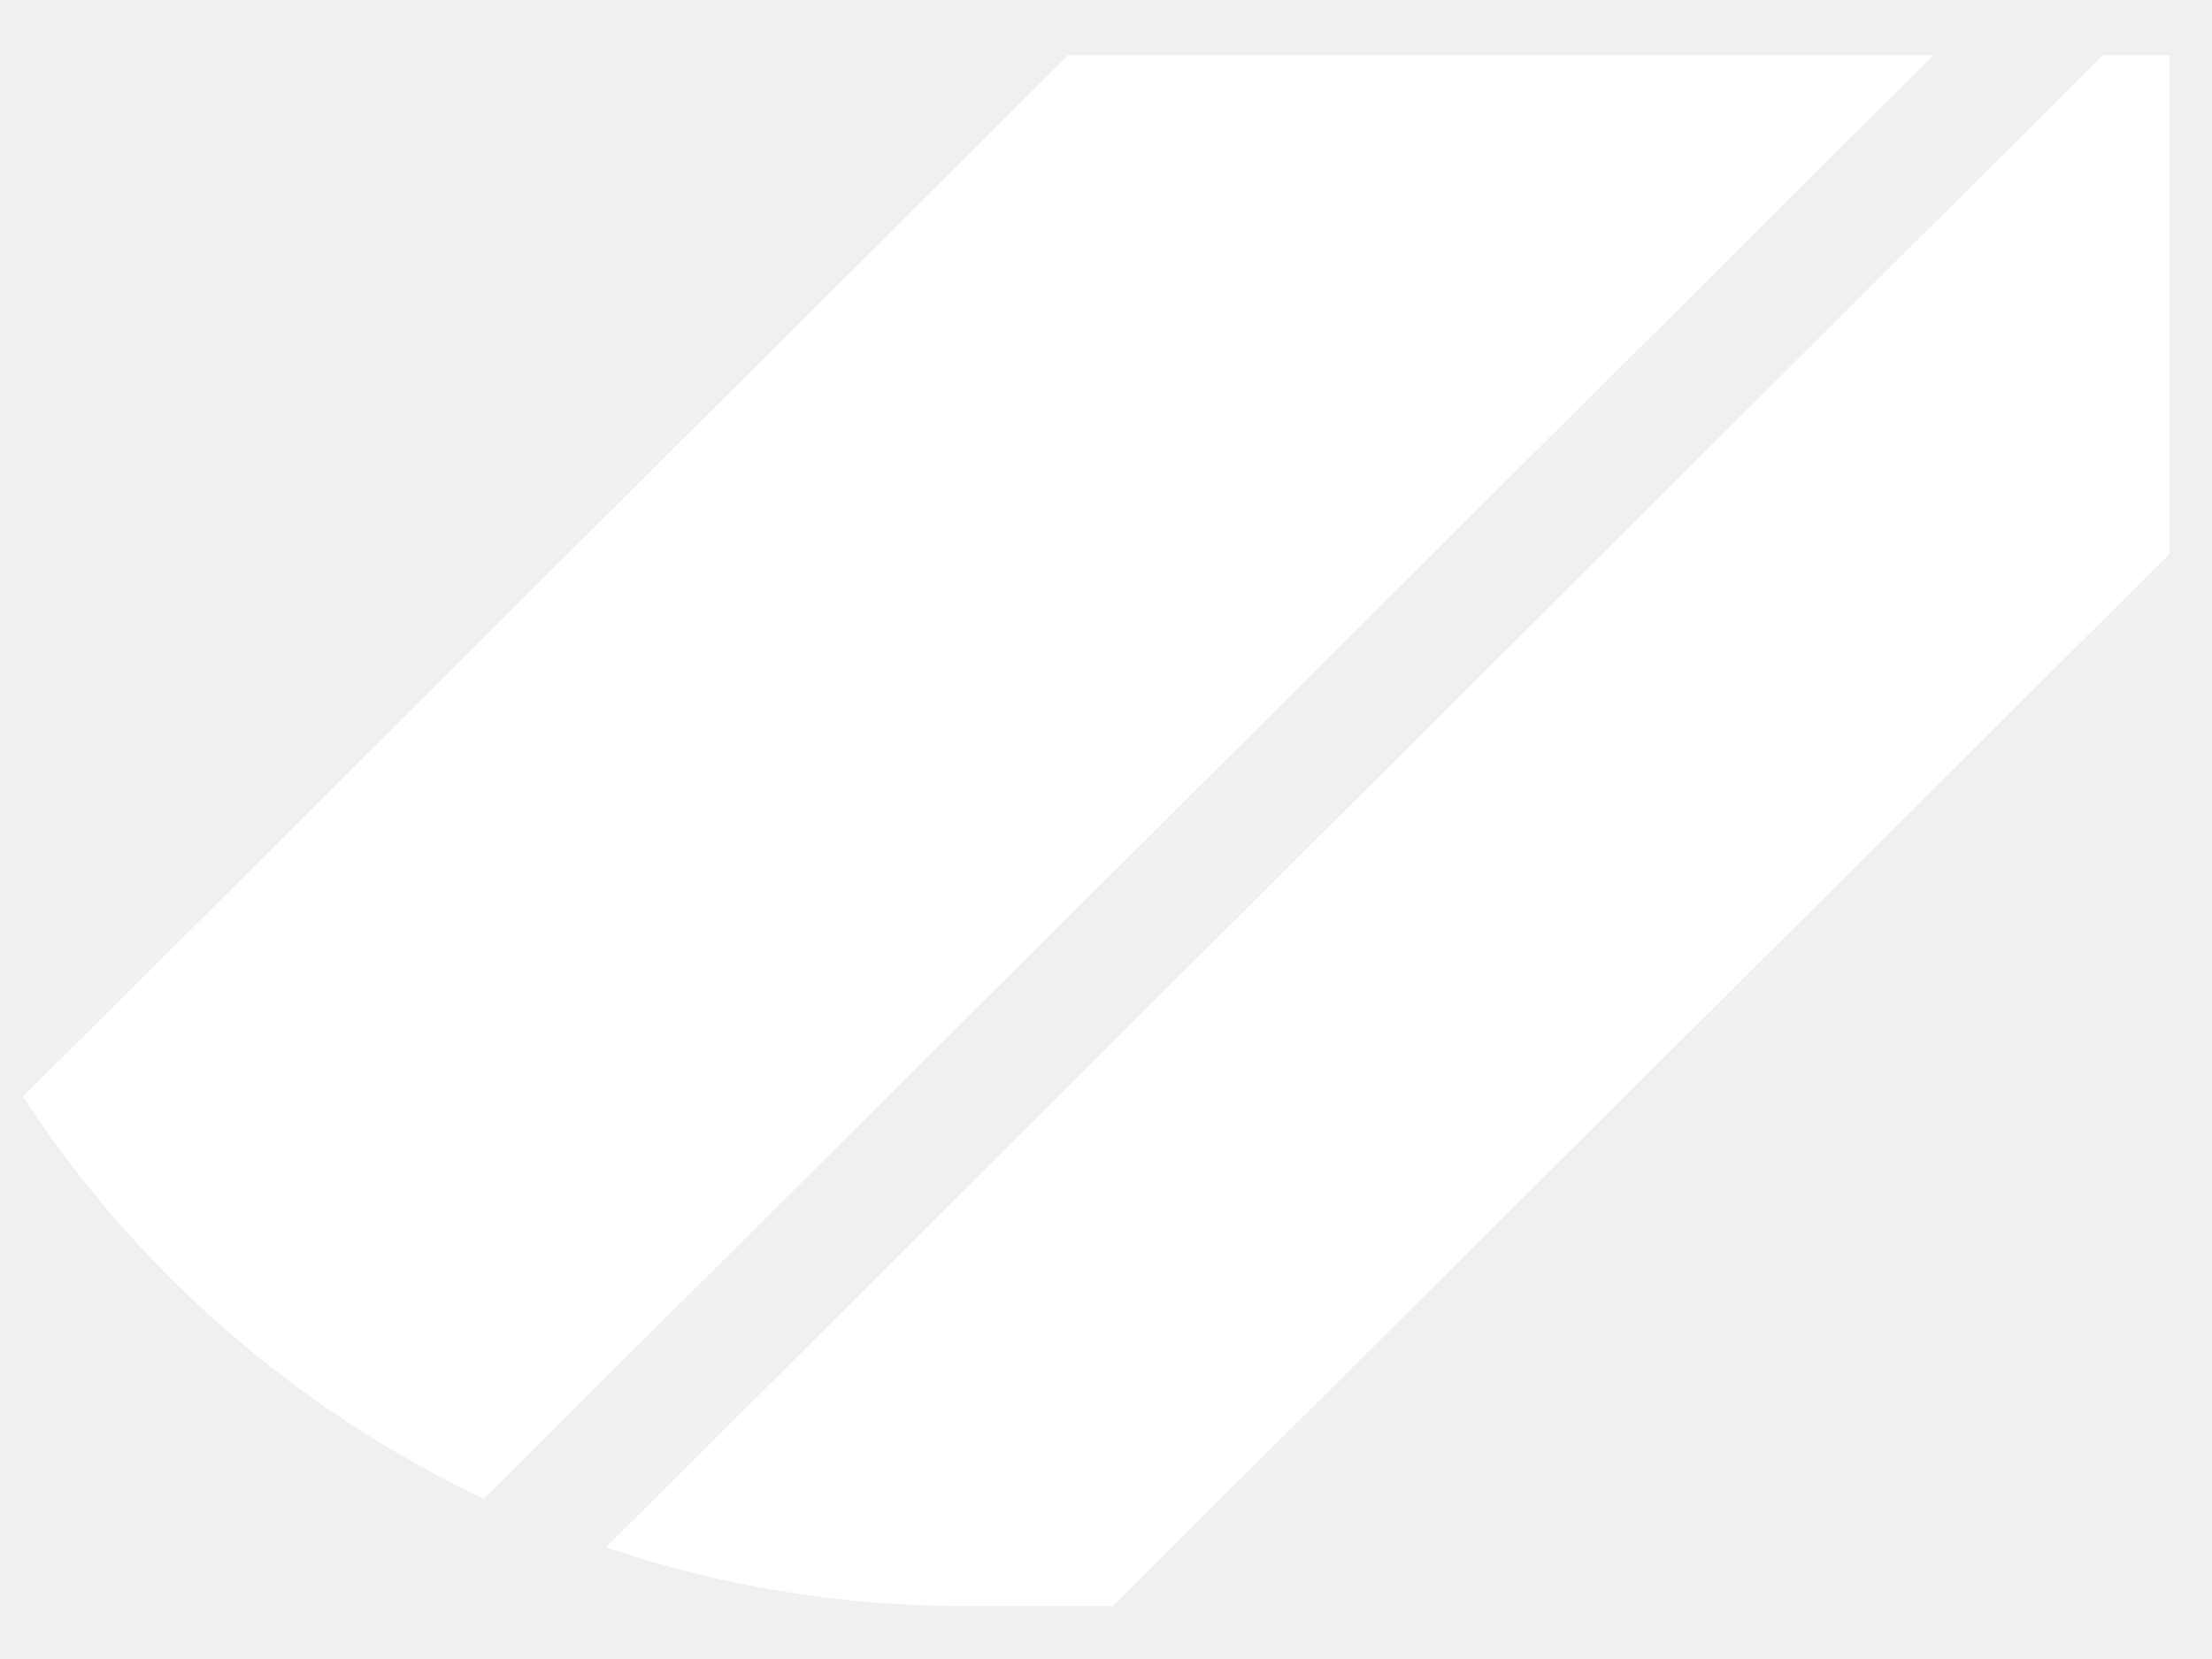
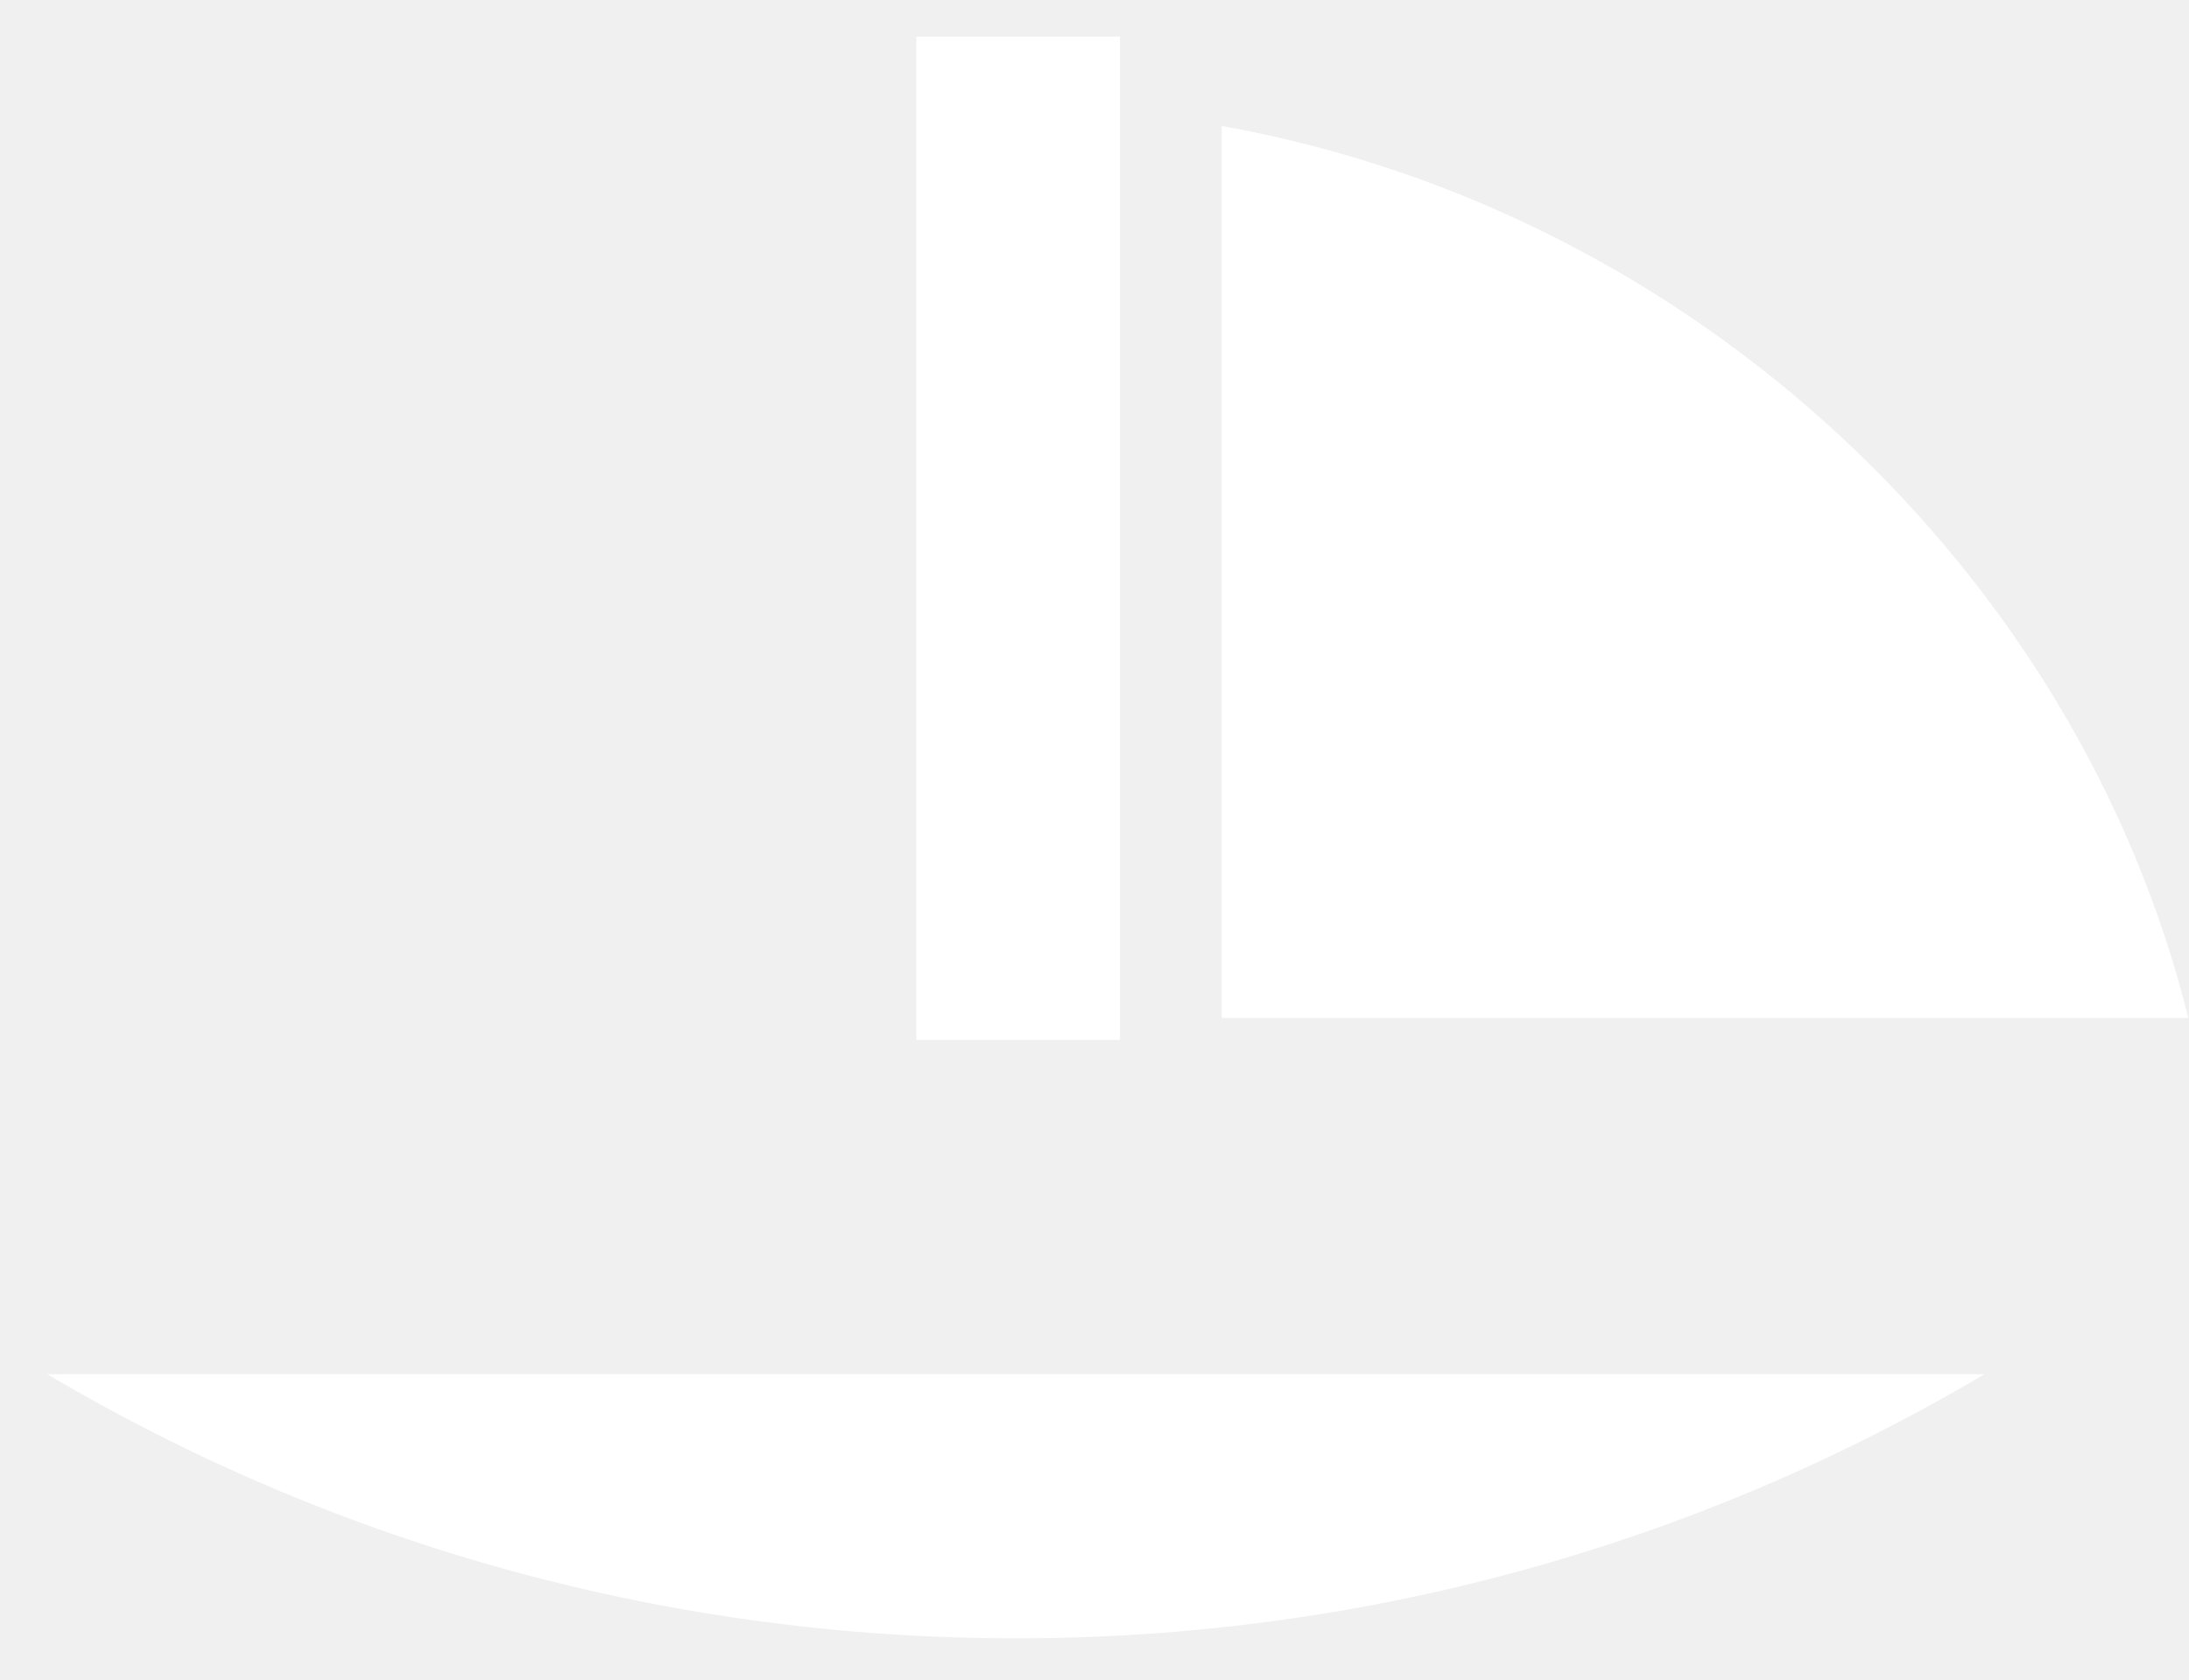
- <svg xmlns="http://www.w3.org/2000/svg" version="1.1" width="12px" height="9px">
-   <g transform="matrix(1 0 0 1 -2107 -586 )">
-     <path d="M 5.8 0.3  L 5.8 0.294  L 0.125 5.95  C 0.737 6.888  1.6 7.644  2.625 8.131  L 10.488 0.3  L 5.8 0.3  Z M 11.412 0.3  L 11.412 0.294  L 3.288 8.394  C 3.894 8.6  4.55 8.713  5.225 8.713  L 6.037 8.713  L 11.769 3.006  L 11.769 0.3  L 11.412 0.3  Z " fill-rule="nonzero" fill="#ffffff" stroke="none" transform="matrix(1 0 0 1 2107 586 )" />
+ <svg xmlns="http://www.w3.org/2000/svg" version="1.1" width="43px" height="33px">
+   <g transform="matrix(1 0 0 1 -2080 -545 )">
+     <path d="M 38.981 27  C 33.237 30.4  26.7 32.188  19.956 32.188  C 13.213 32.188  6.675 30.4  0.931 27  L 38.981 27  Z M 18 20.431  L 18 0.719  L 22 0.719  L 22 20.431  L 18 20.431  Z M 24 2.475  C 33.288 4.138  40.812 11.244  42.987 20  L 24 20  L 24 2.475  Z " fill-rule="nonzero" fill="#ffffff" stroke="none" transform="matrix(1 0 0 1 2080 545 )" />
  </g>
</svg>
